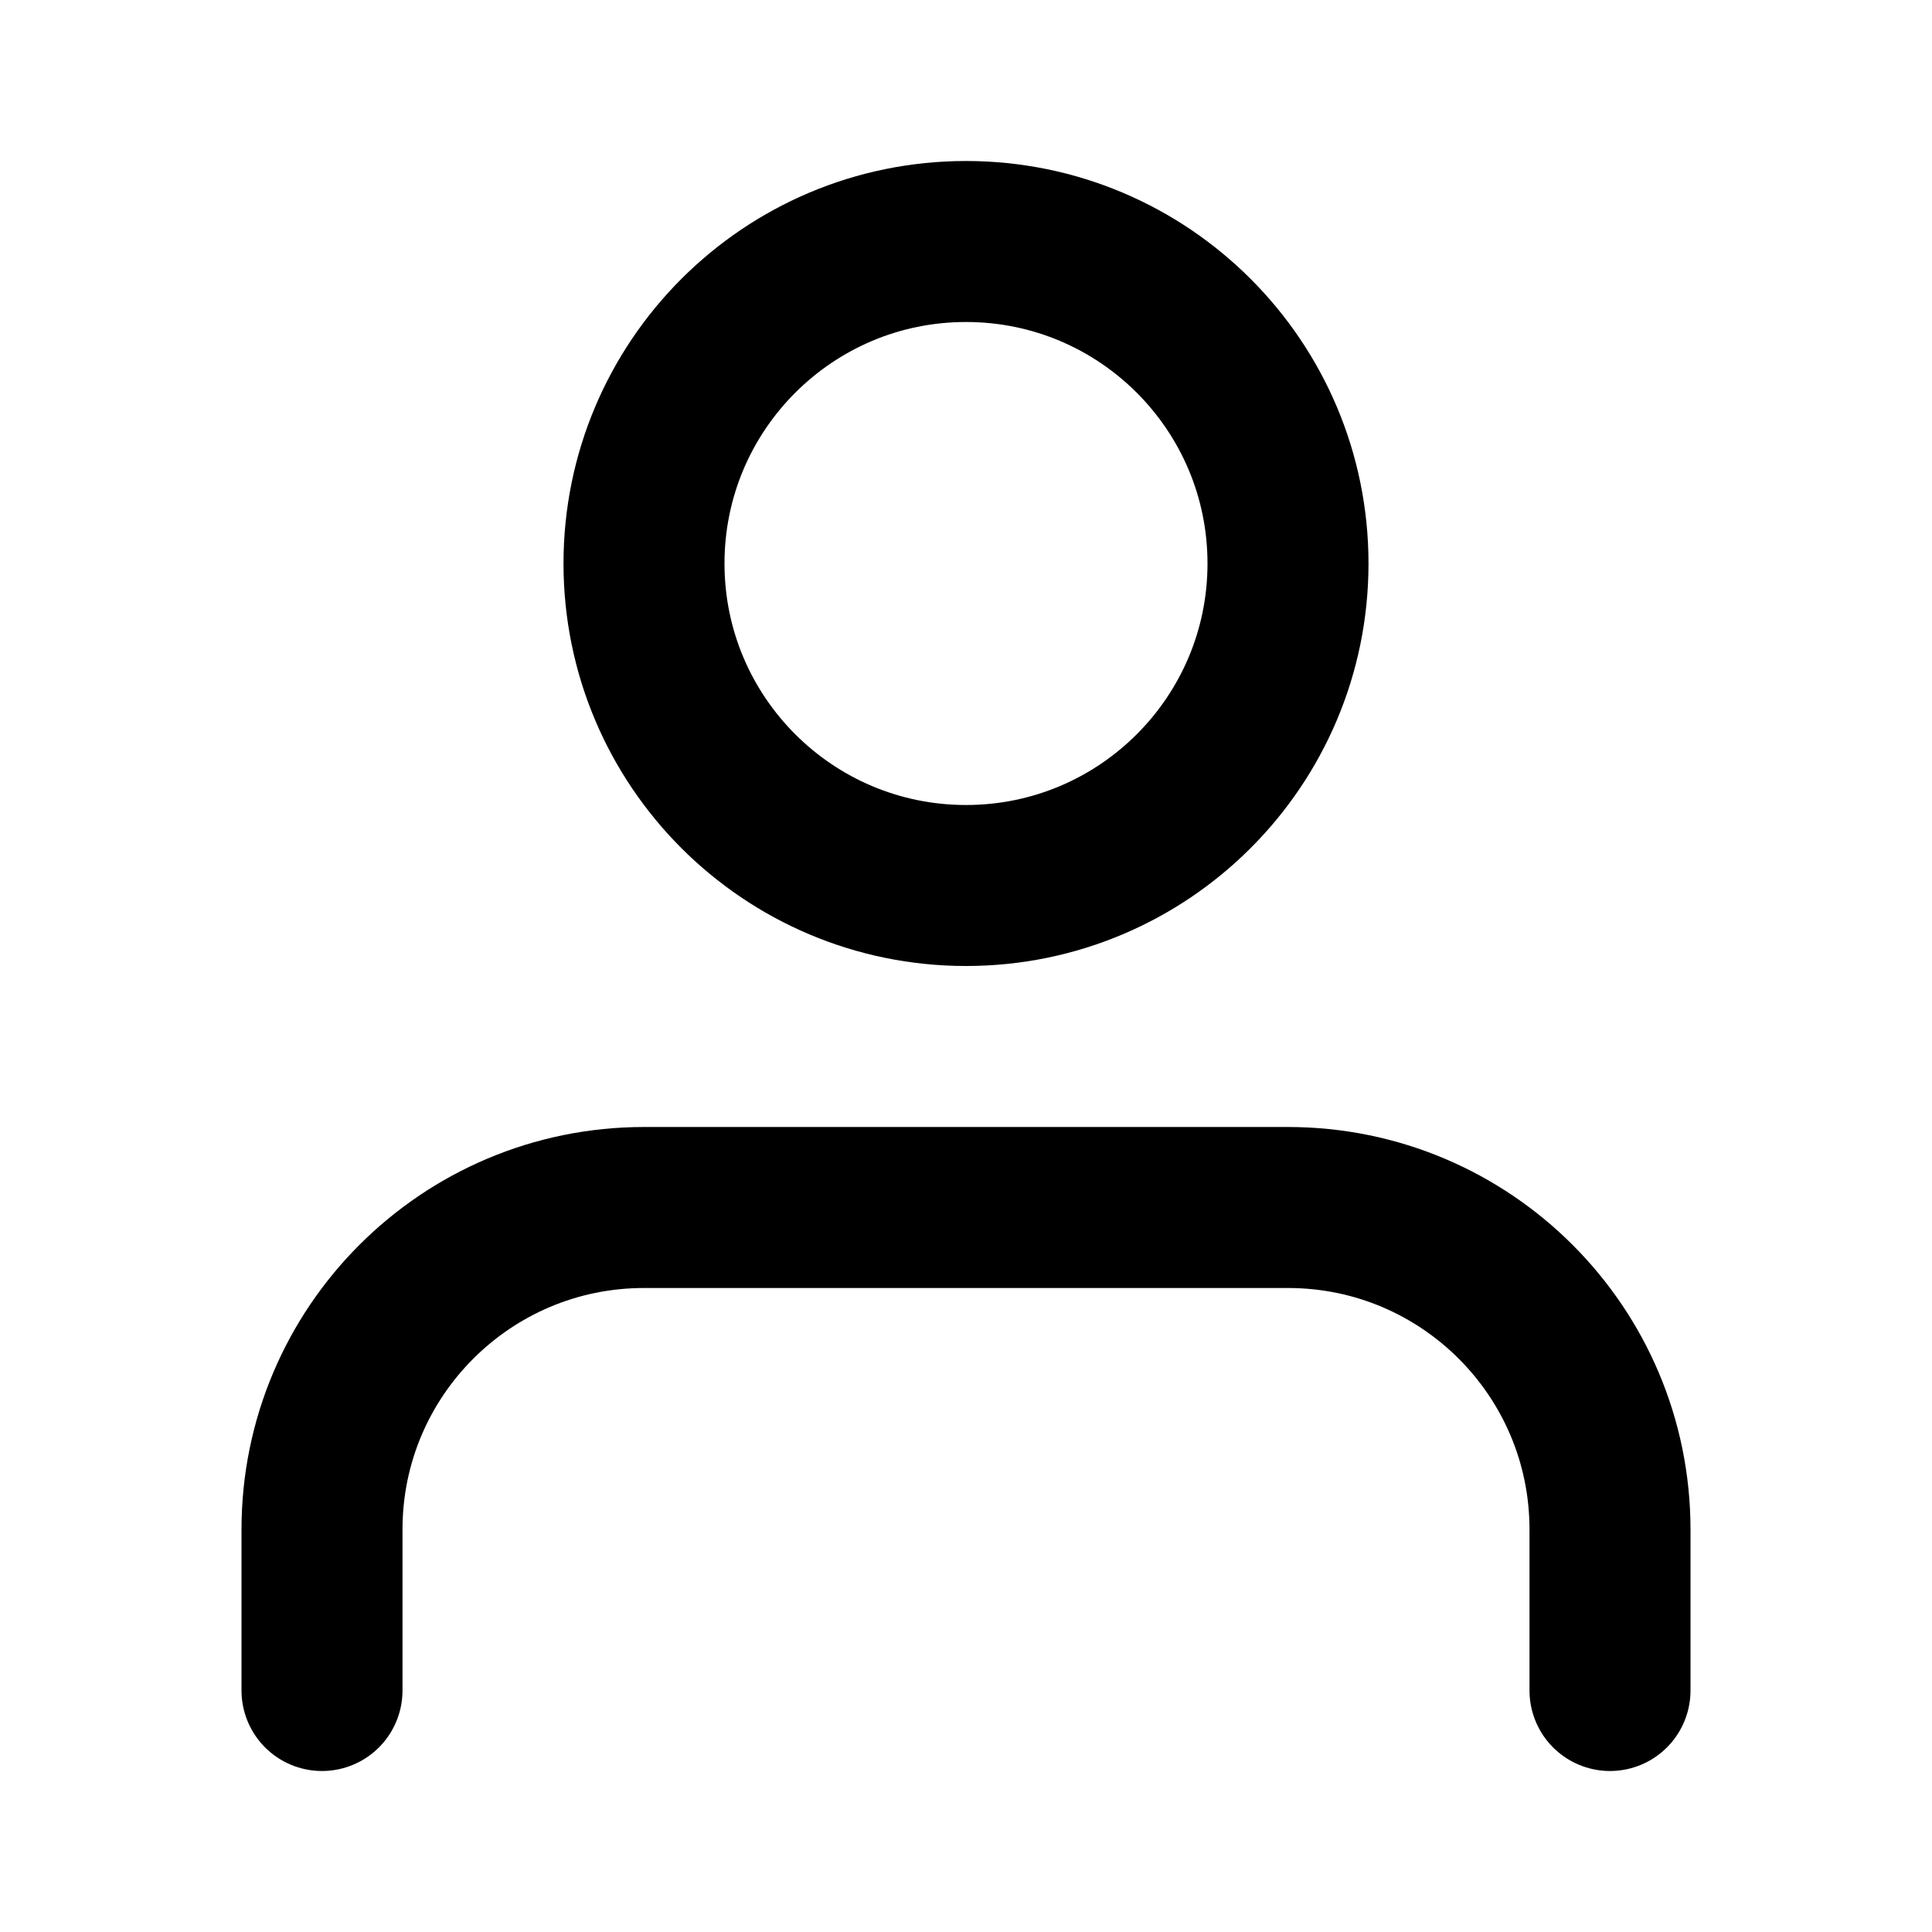
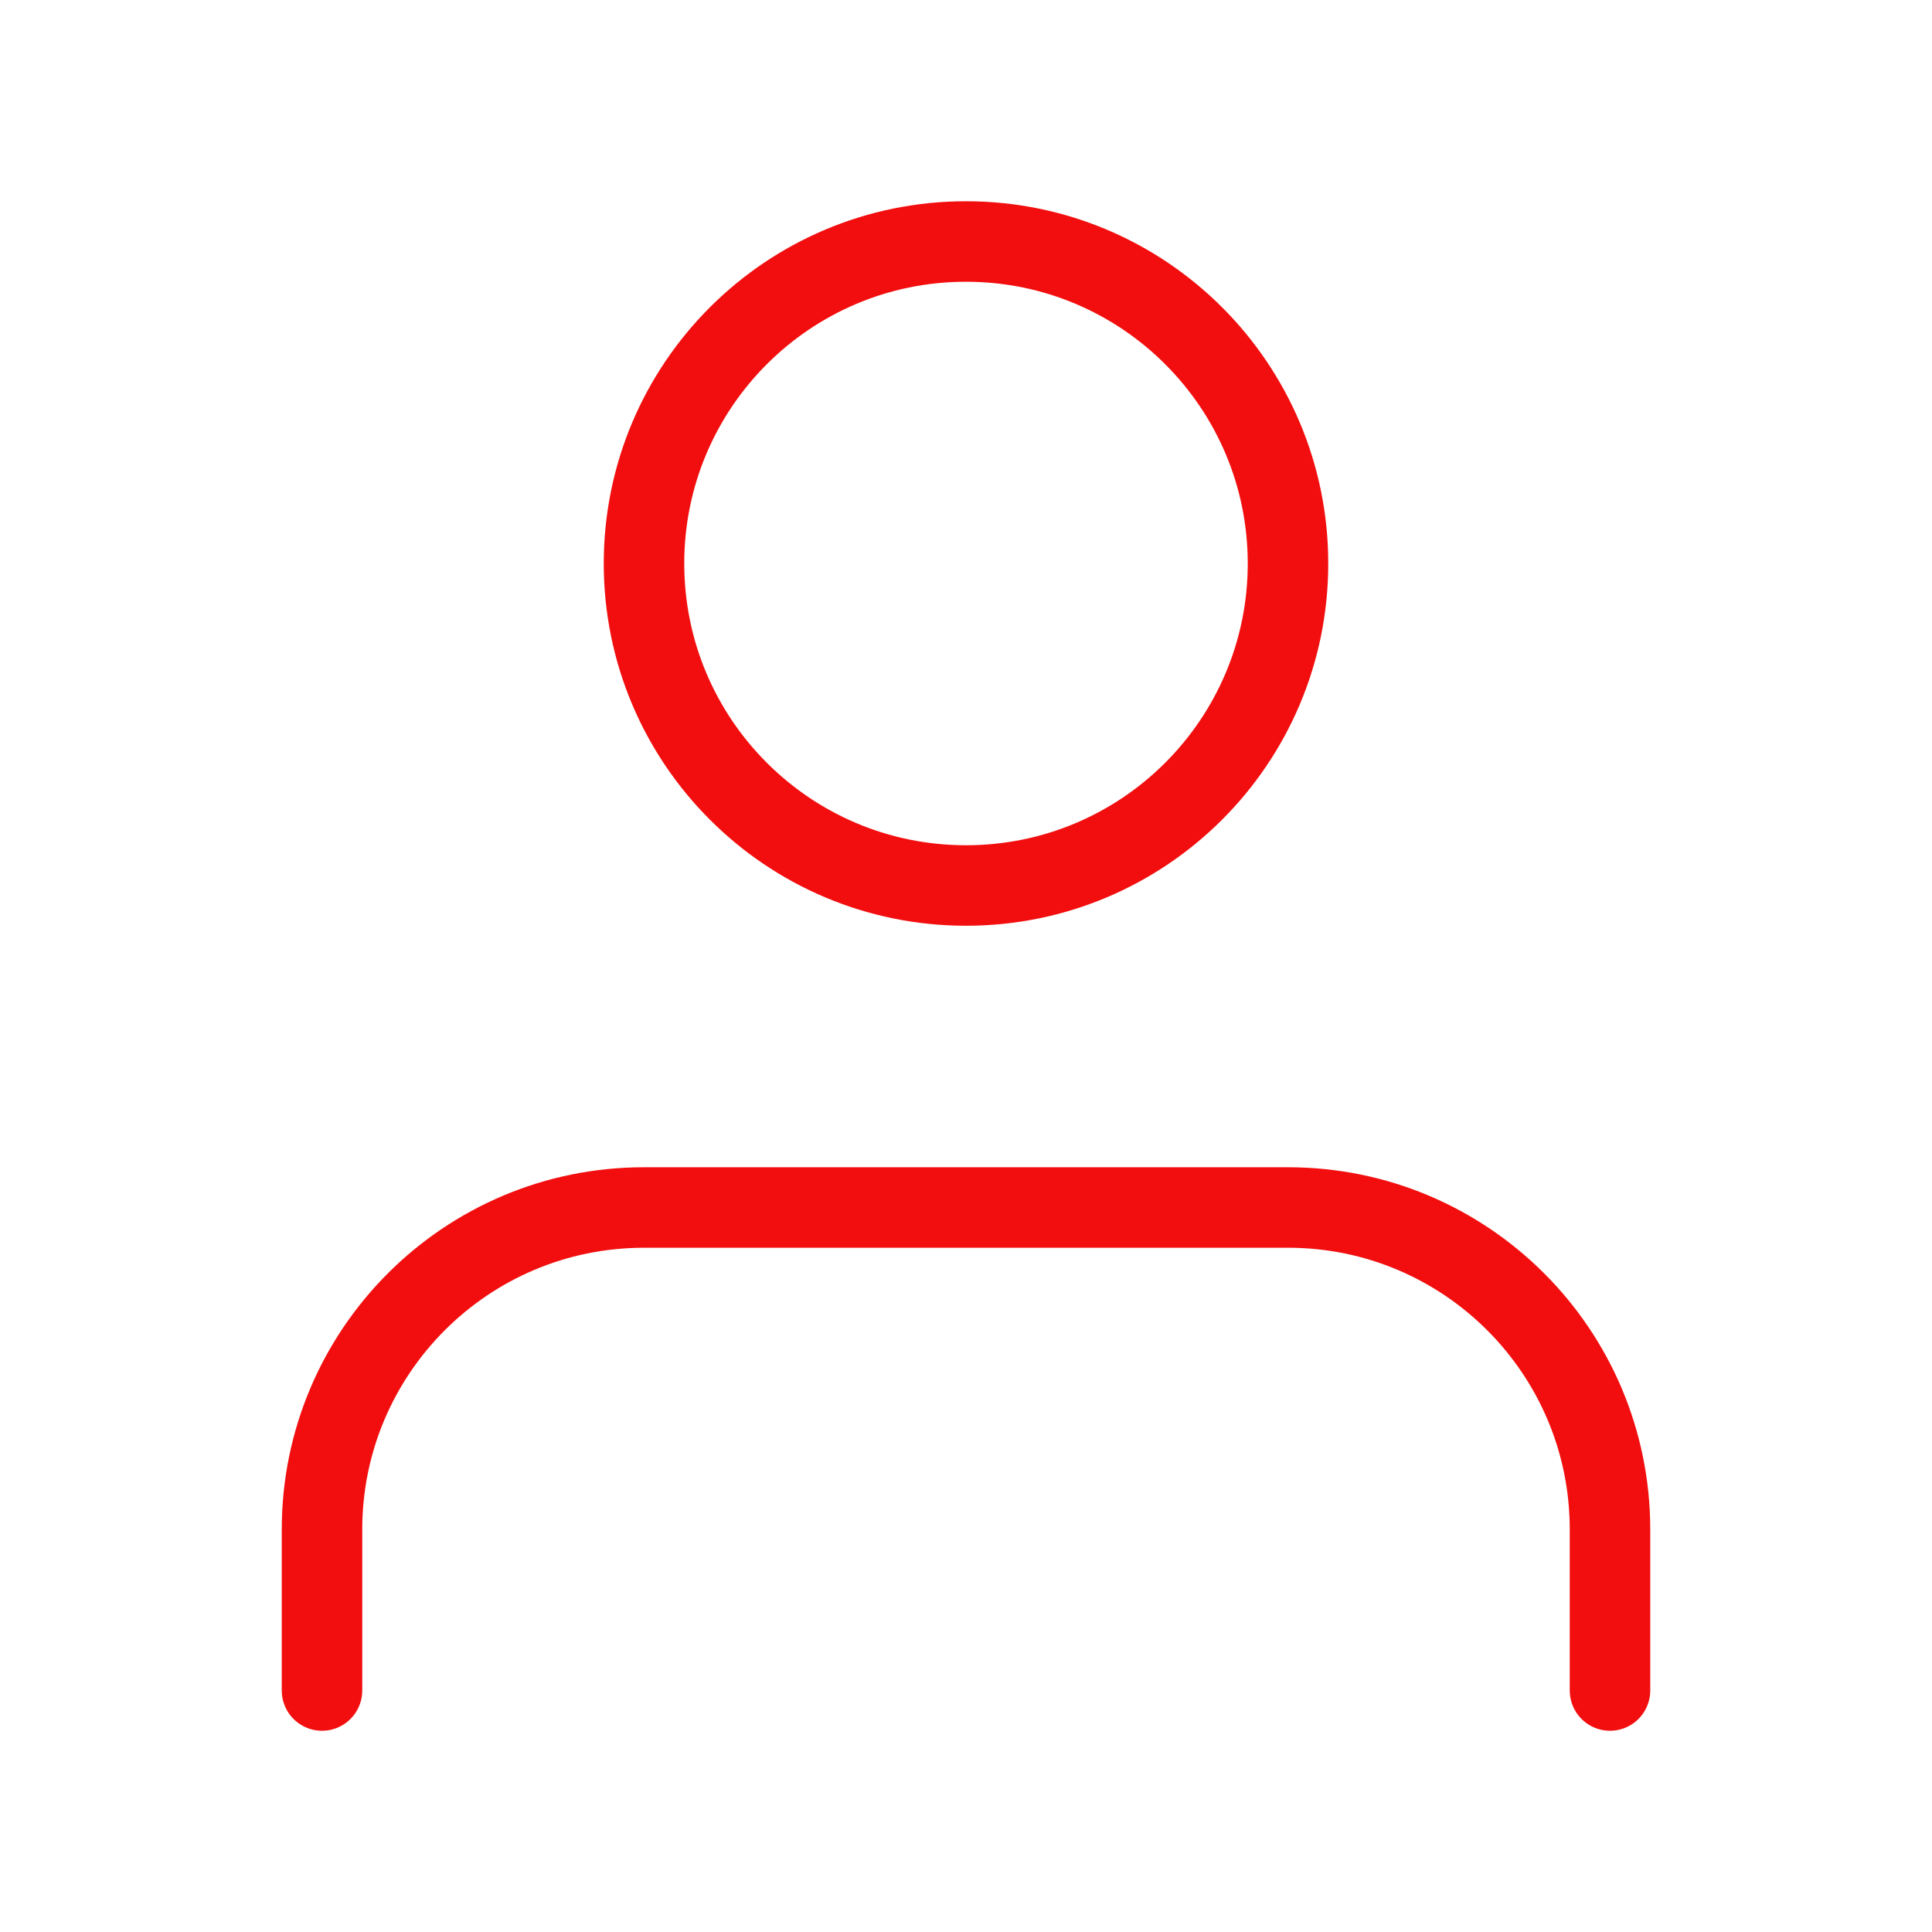
- <svg xmlns="http://www.w3.org/2000/svg" width="24" height="24" viewBox="0 0 24 24" fill="none" stroke="currentColor" stroke-width="2" stroke-linecap="round" stroke-linejoin="round" class="feather feather-user">
+ <svg xmlns="http://www.w3.org/2000/svg" width="24" height="24" viewBox="0 0 24 24" fill="none" stroke="#f20e0e" stroke-width="1" stroke-linecap="round" stroke-linejoin="round" class="feather feather-user">
  <path d="M20 21v-2a4 4 0 0 0-4-4H8a4 4 0 0 0-4 4v2" />
  <circle cx="12" cy="7" r="4" />
</svg>
